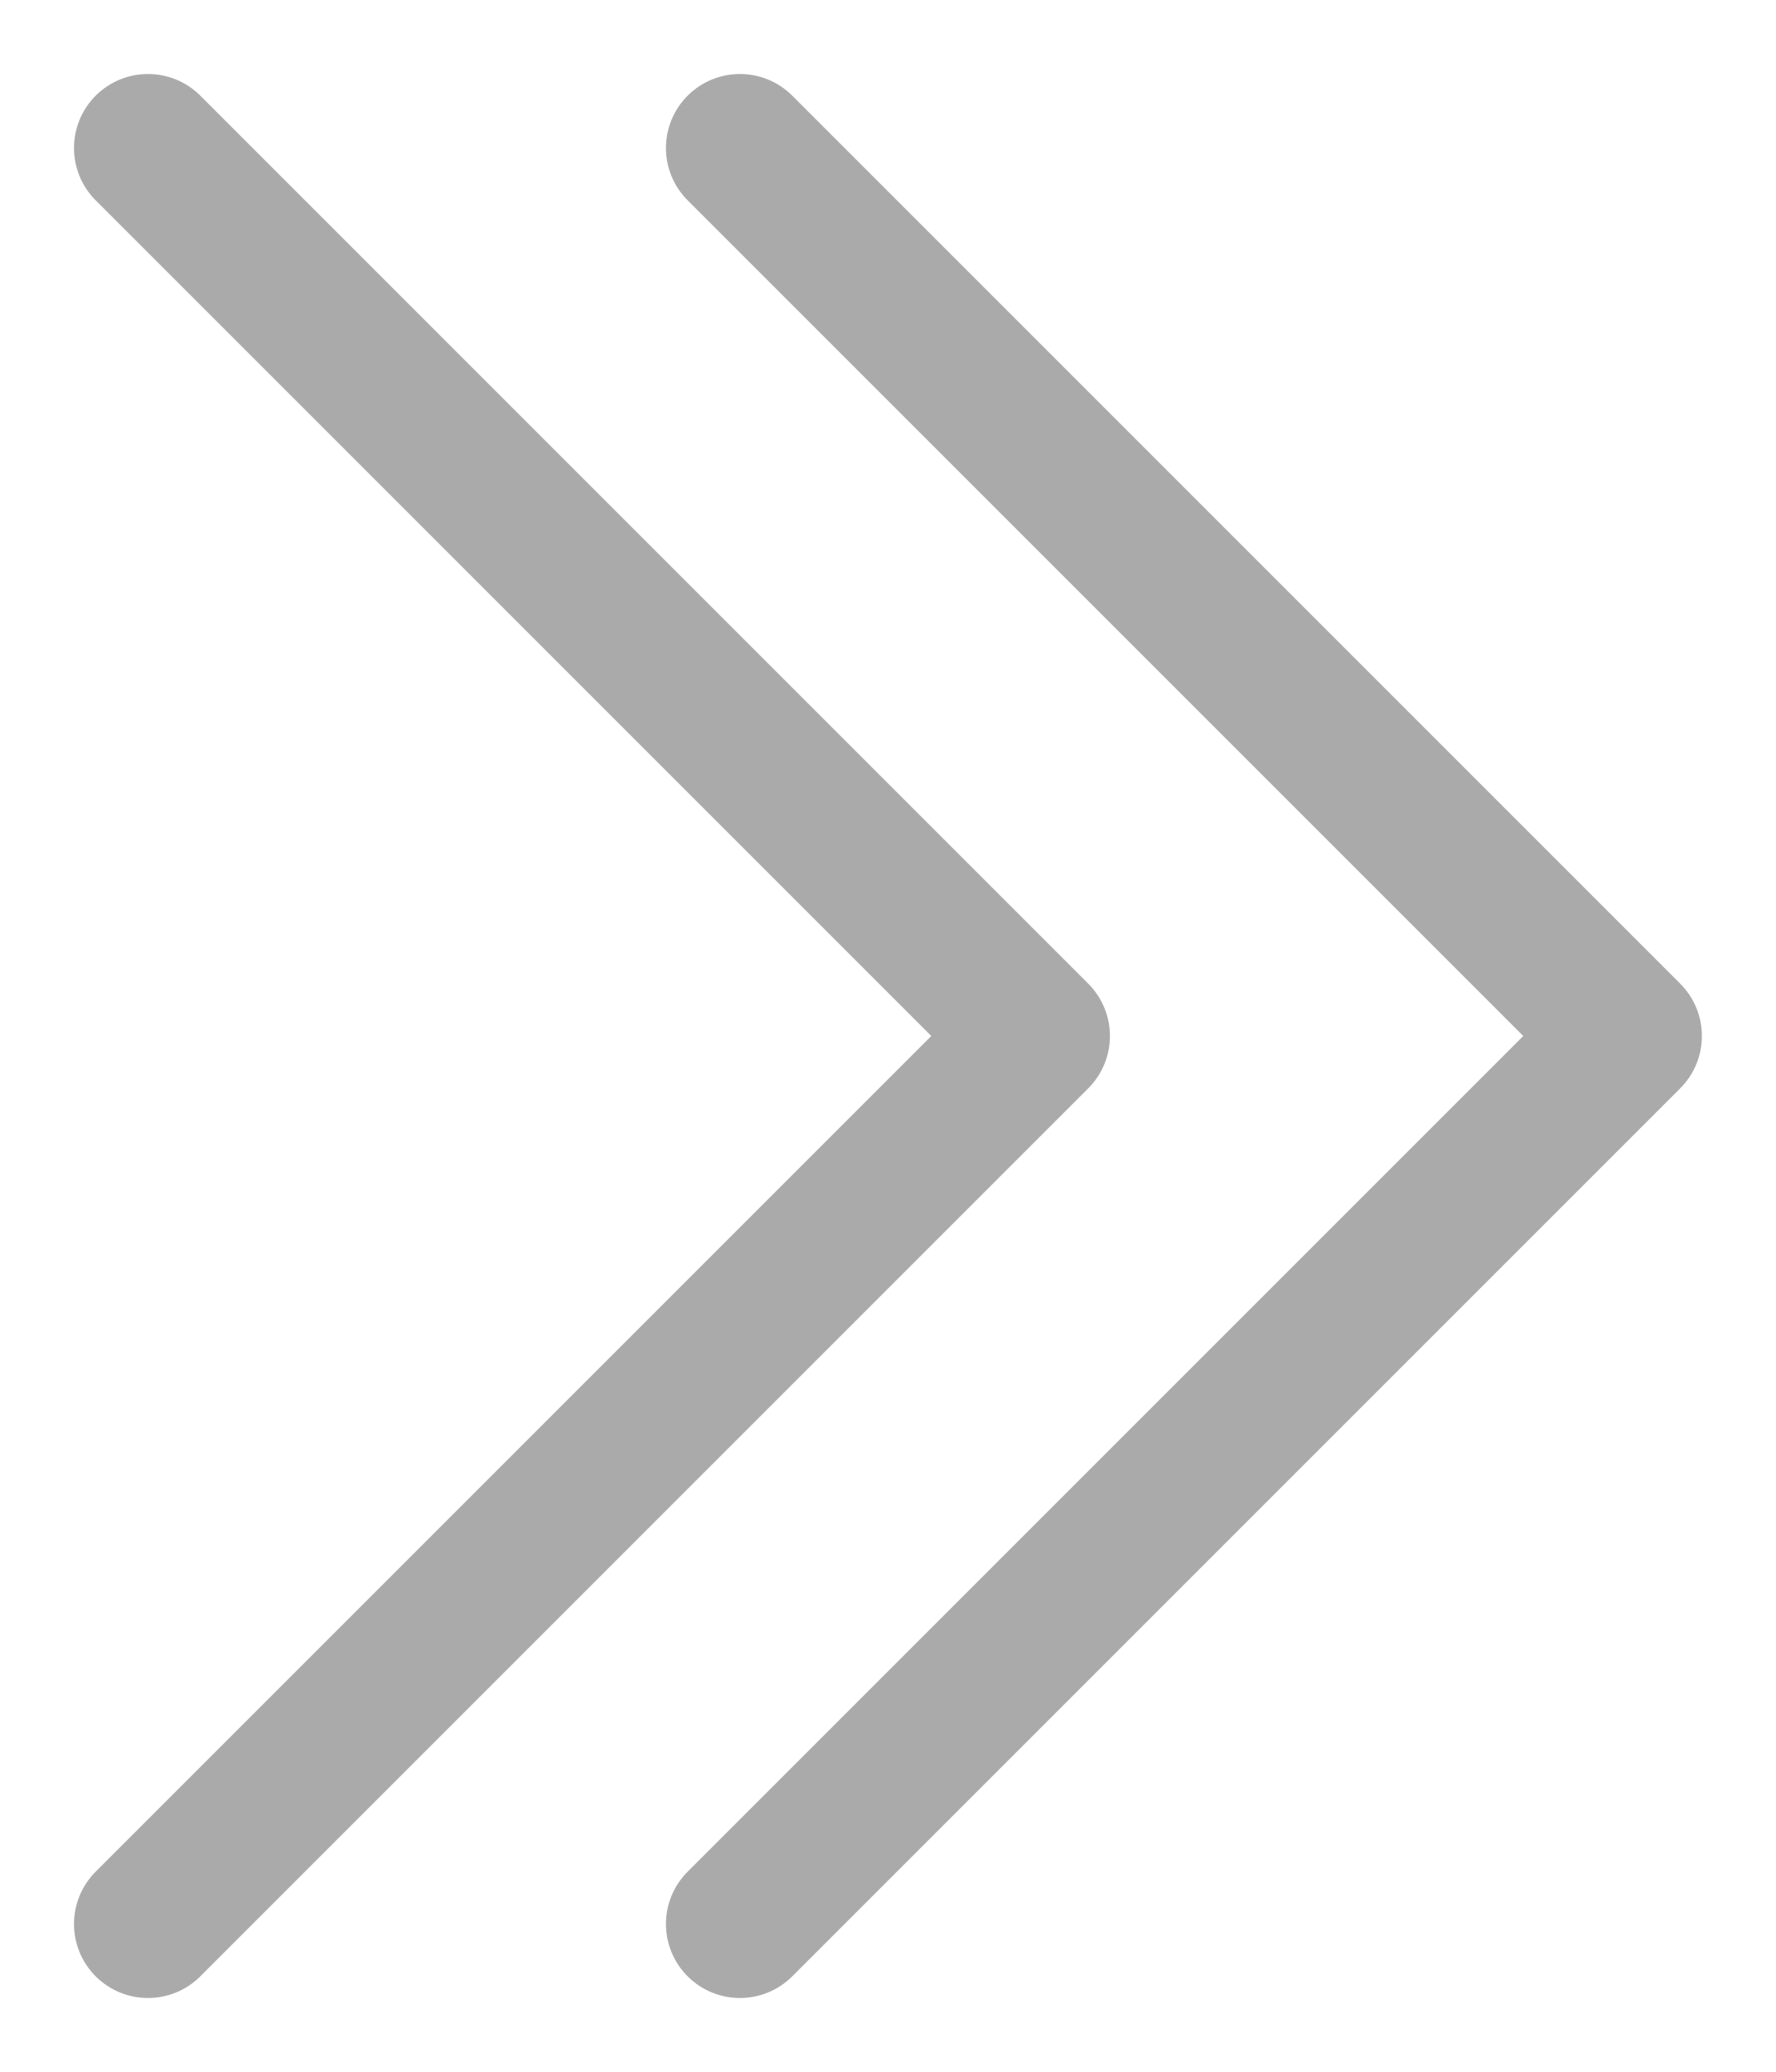
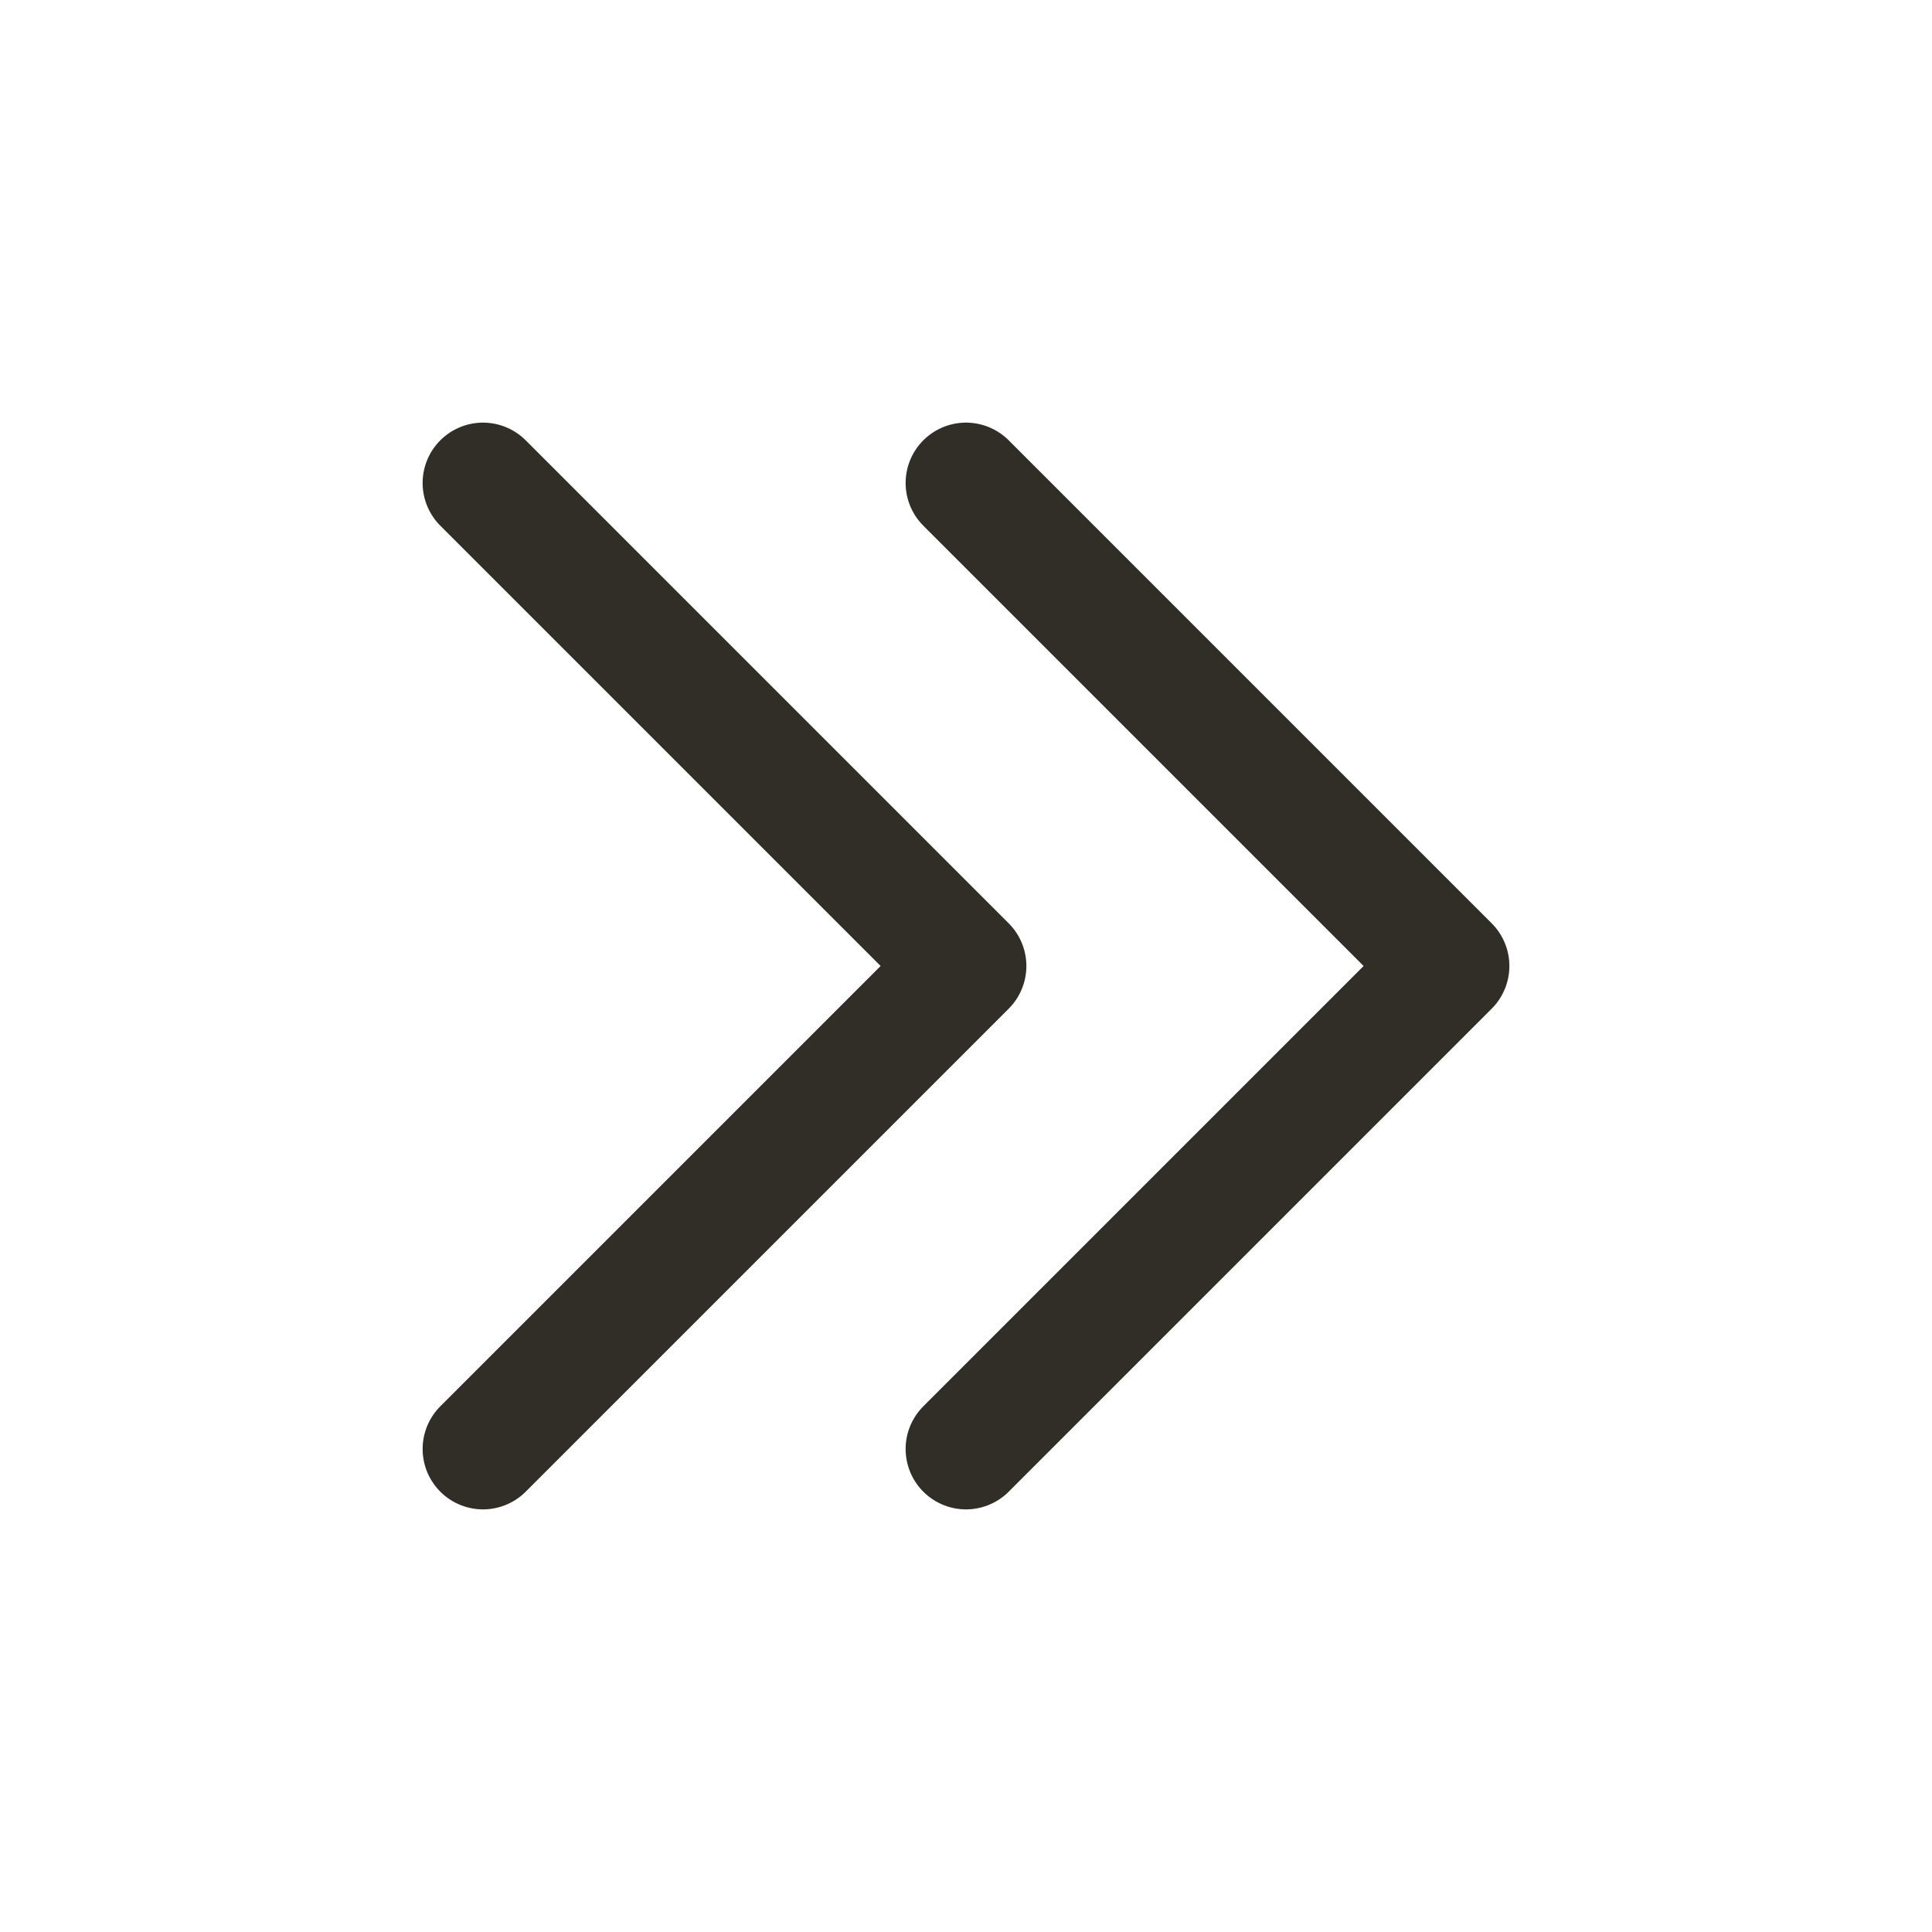
- <svg xmlns="http://www.w3.org/2000/svg" width="12" height="14" viewBox="0 0 12 14" fill="none">
-   <path d="M1 1L7 7L1 13" stroke="#AAAAAA" stroke-linecap="round" stroke-linejoin="round" />
-   <path d="M5 1L11 7L5 13" stroke="#AAAAAA" stroke-linecap="round" stroke-linejoin="round" />
+ <svg xmlns="http://www.w3.org/2000/svg" width="32" height="32" viewBox="0 0 32 32" fill="none">
+   <path d="M8 24L16 16L8 8" stroke="#312E27" stroke-width="2" stroke-linecap="round" stroke-linejoin="round" />
+   <path d="M16 24L24 16L16 8" stroke="#312E27" stroke-width="2" stroke-linecap="round" stroke-linejoin="round" />
</svg>
